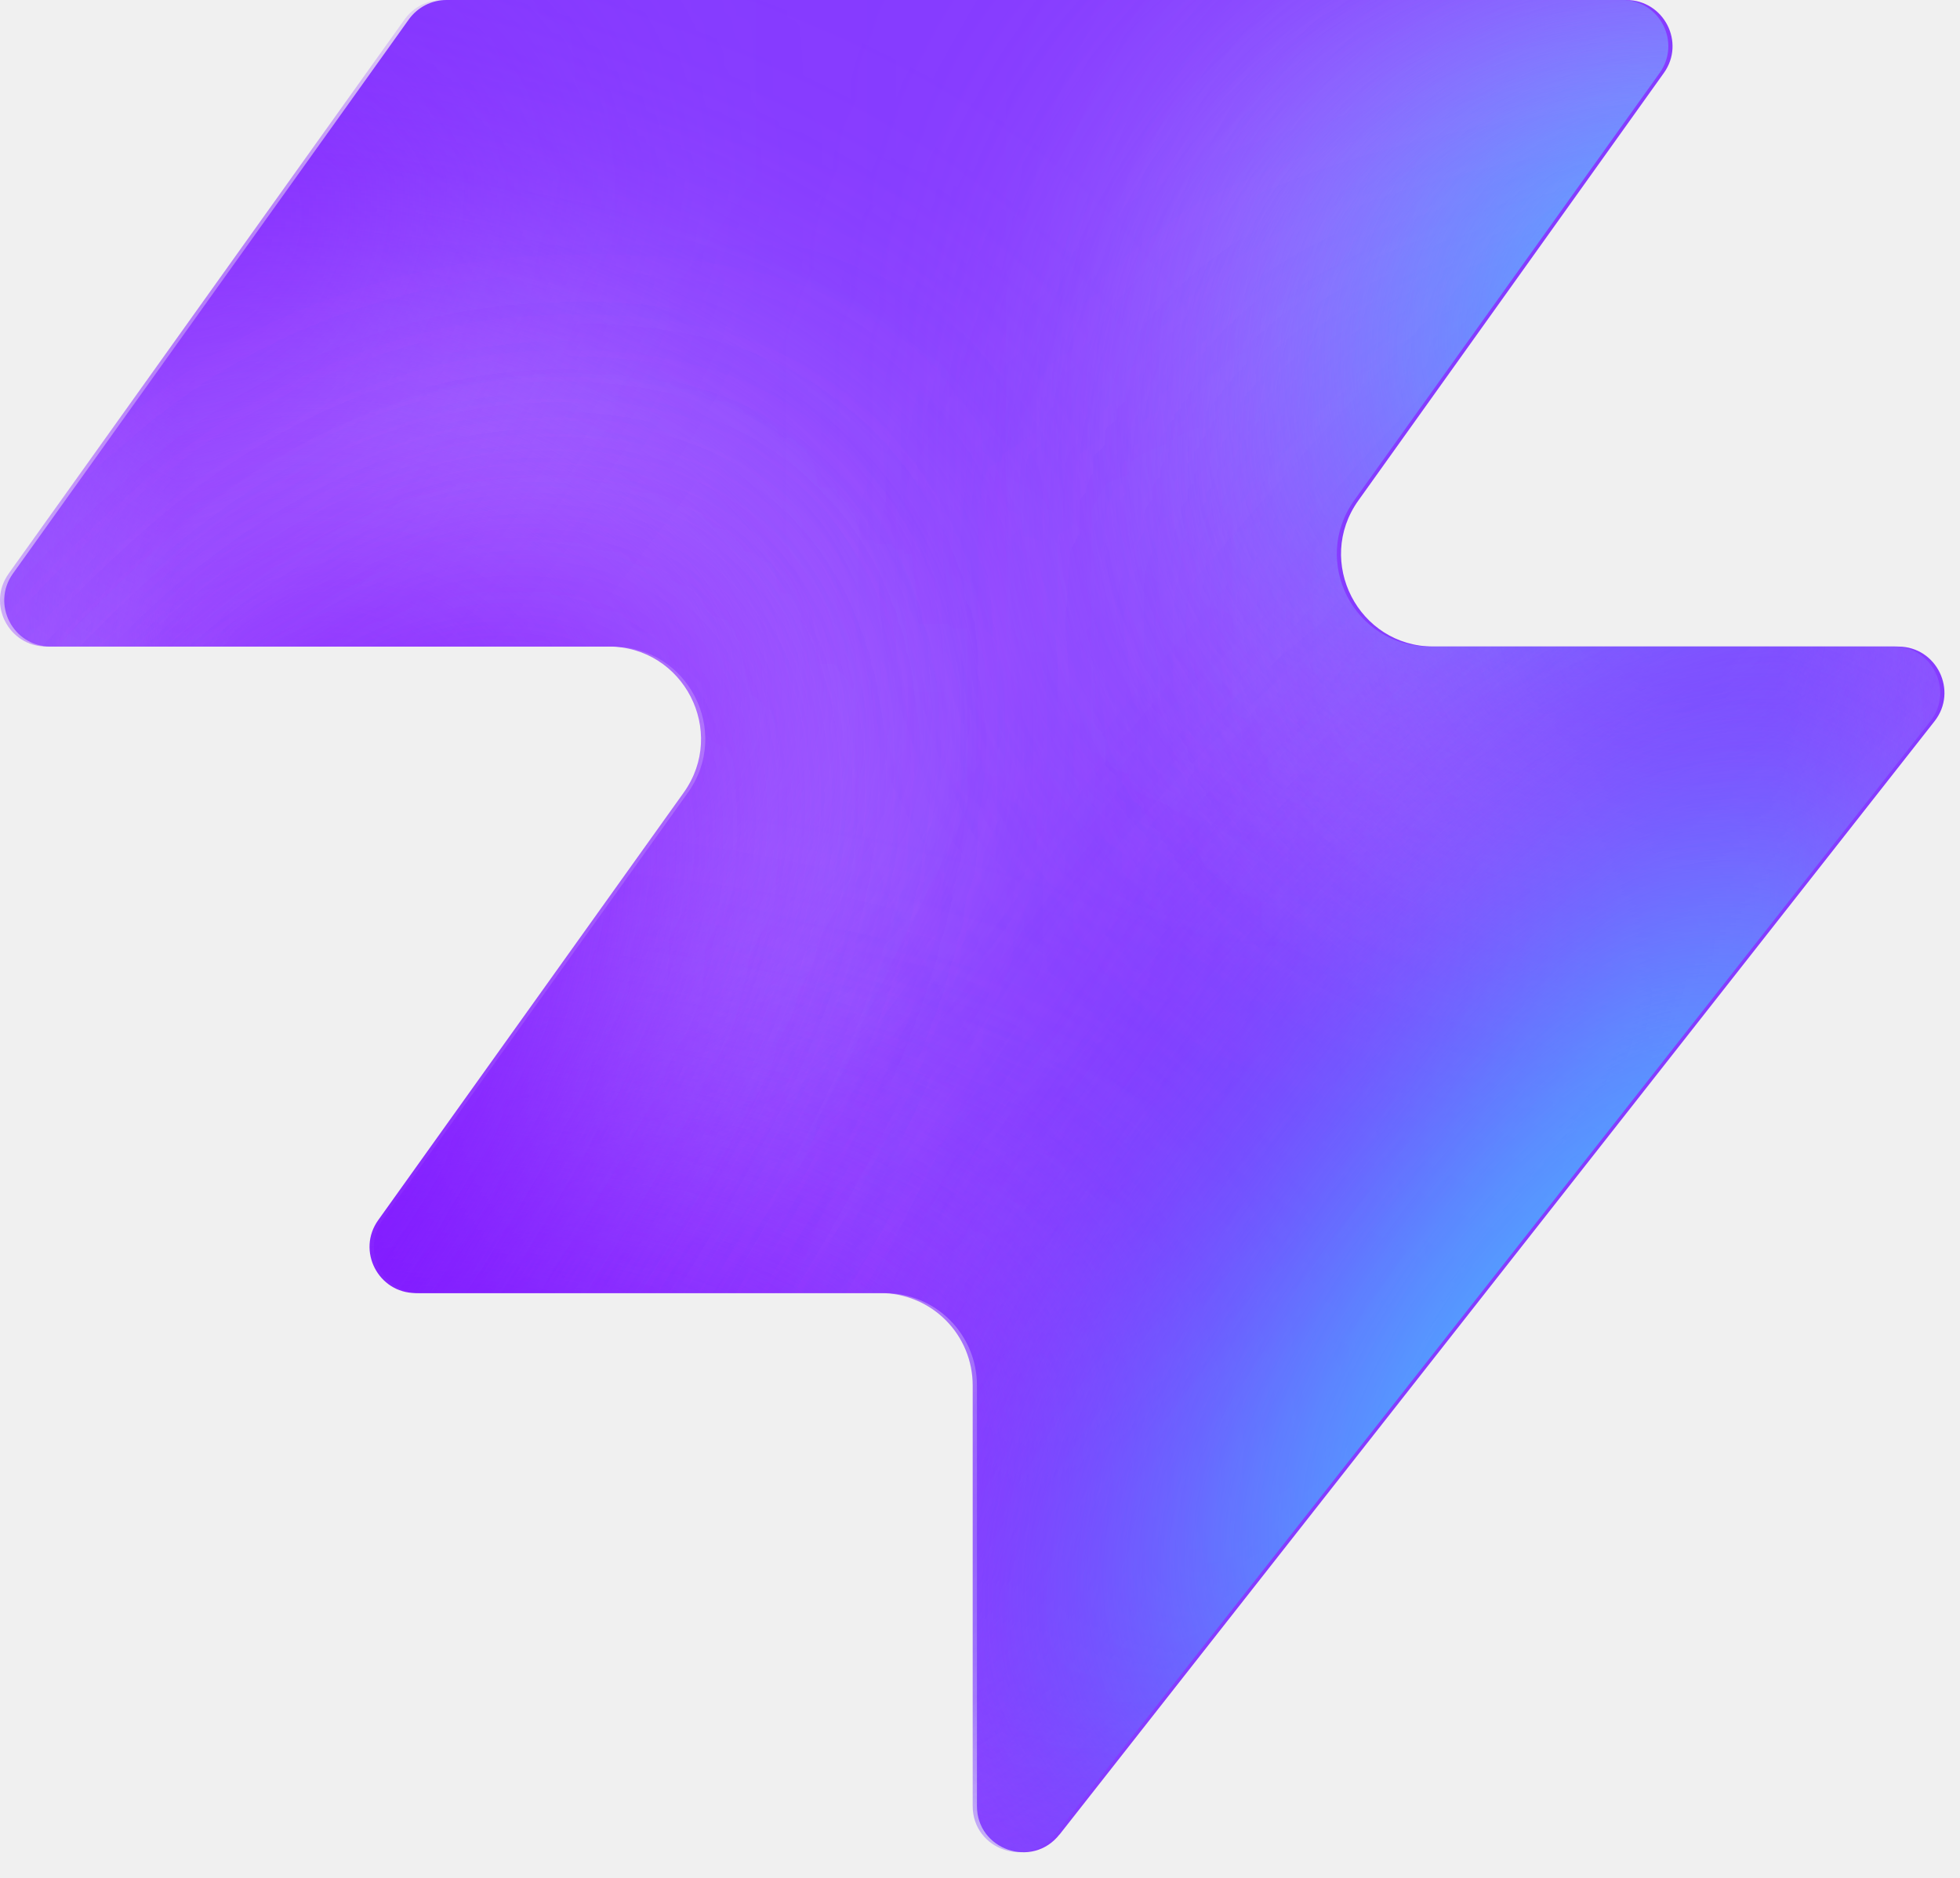
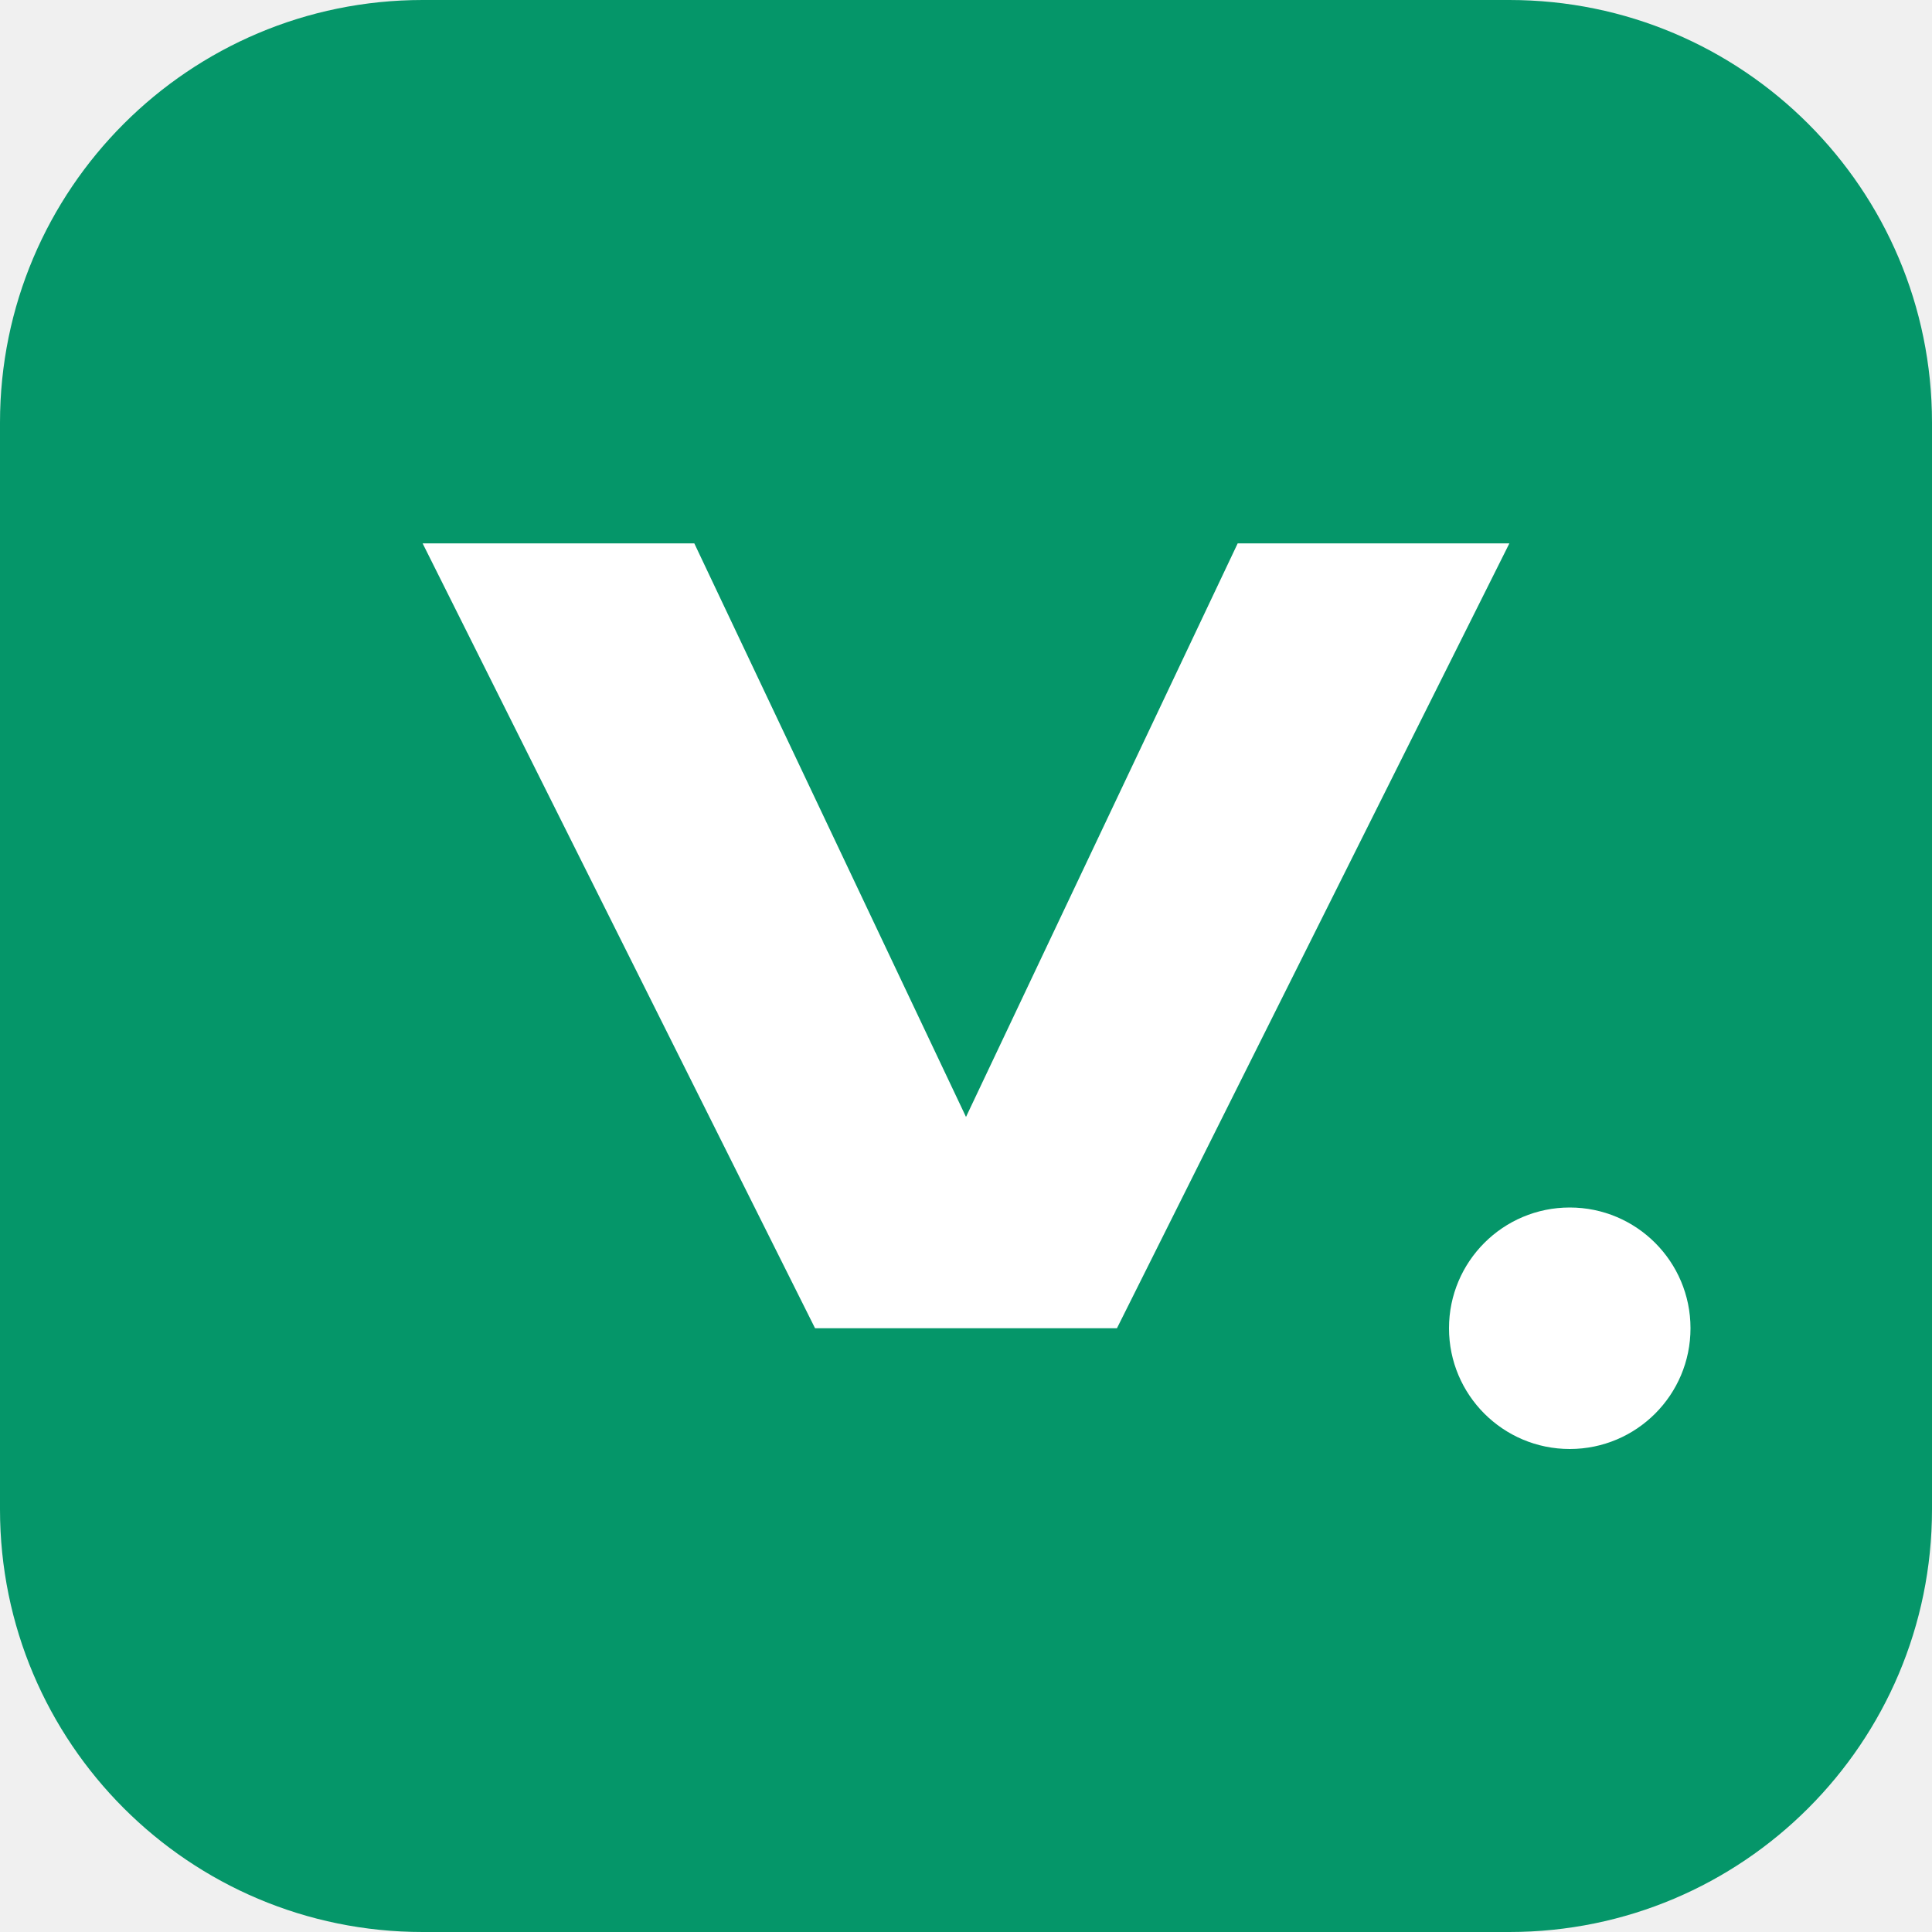
- <svg xmlns="http://www.w3.org/2000/svg" width="48" height="46" fill="none" viewBox="0 0 48 46">
-   <path fill="#863bff" d="M25.946 44.938c-.664.845-2.021.375-2.021-.698V33.937a2.26 2.26 0 0 0-2.262-2.262H10.287c-.92 0-1.456-1.04-.92-1.788l7.48-10.471c1.07-1.497 0-3.578-1.842-3.578H1.237c-.92 0-1.456-1.04-.92-1.788L10.013.474c.214-.297.556-.474.92-.474h28.894c.92 0 1.456 1.04.92 1.788l-7.48 10.471c-1.07 1.498 0 3.579 1.842 3.579h11.377c.943 0 1.473 1.088.89 1.83L25.947 44.94z" style="fill:#863bff;fill:color(display-p3 .525 .23 1);fill-opacity:1" />
-   <mask id="a" width="48" height="46" x="0" y="0" maskUnits="userSpaceOnUse" style="mask-type:alpha">
-     <path fill="#000" d="M25.842 44.938c-.664.844-2.021.375-2.021-.698V33.937a2.26 2.26 0 0 0-2.262-2.262H10.183c-.92 0-1.456-1.04-.92-1.788l7.48-10.471c1.07-1.498 0-3.579-1.842-3.579H1.133c-.92 0-1.456-1.04-.92-1.787L9.91.473c.214-.297.556-.474.92-.474h28.894c.92 0 1.456 1.04.92 1.788l-7.48 10.471c-1.07 1.498 0 3.578 1.842 3.578h11.377c.943 0 1.473 1.088.89 1.832L25.843 44.94z" style="fill:#000;fill-opacity:1" />
-   </mask>
-   <g mask="url(#a)">
-     <g filter="url(#b)">
-       <ellipse cx="5.508" cy="14.704" fill="#ede6ff" rx="5.508" ry="14.704" style="fill:#ede6ff;fill:color(display-p3 .927 .903 1);fill-opacity:1" transform="matrix(.00324 1 1 -.00324 -4.47 31.516)" />
-     </g>
-     <g filter="url(#c)">
-       <ellipse cx="10.399" cy="29.851" fill="#ede6ff" rx="10.399" ry="29.851" style="fill:#ede6ff;fill:color(display-p3 .927 .903 1);fill-opacity:1" transform="matrix(.00324 1 1 -.00324 -39.328 7.883)" />
-     </g>
-     <g filter="url(#d)">
-       <ellipse cx="5.508" cy="30.487" fill="#7e14ff" rx="5.508" ry="30.487" style="fill:#7e14ff;fill:color(display-p3 .492 .077 1);fill-opacity:1" transform="rotate(89.814 -25.913 -14.639)scale(1 -1)" />
-     </g>
-     <g filter="url(#e)">
-       <ellipse cx="5.508" cy="30.599" fill="#7e14ff" rx="5.508" ry="30.599" style="fill:#7e14ff;fill:color(display-p3 .492 .077 1);fill-opacity:1" transform="rotate(89.814 -32.644 -3.334)scale(1 -1)" />
-     </g>
-     <g filter="url(#f)">
-       <ellipse cx="5.508" cy="30.599" fill="#7e14ff" rx="5.508" ry="30.599" style="fill:#7e14ff;fill:color(display-p3 .492 .077 1);fill-opacity:1" transform="matrix(.00324 1 1 -.00324 -34.34 30.47)" />
-     </g>
-     <g filter="url(#g)">
-       <ellipse cx="14.072" cy="22.078" fill="#ede6ff" rx="14.072" ry="22.078" style="fill:#ede6ff;fill:color(display-p3 .927 .903 1);fill-opacity:1" transform="rotate(93.35 24.506 48.493)scale(-1 1)" />
-     </g>
-     <g filter="url(#h)">
-       <ellipse cx="3.47" cy="21.501" fill="#7e14ff" rx="3.47" ry="21.501" style="fill:#7e14ff;fill:color(display-p3 .492 .077 1);fill-opacity:1" transform="rotate(89.009 28.708 47.59)scale(-1 1)" />
-     </g>
-     <g filter="url(#i)">
-       <ellipse cx="3.47" cy="21.501" fill="#7e14ff" rx="3.47" ry="21.501" style="fill:#7e14ff;fill:color(display-p3 .492 .077 1);fill-opacity:1" transform="rotate(89.009 28.708 47.59)scale(-1 1)" />
-     </g>
-     <g filter="url(#j)">
-       <ellipse cx=".387" cy="8.972" fill="#7e14ff" rx="4.407" ry="29.108" style="fill:#7e14ff;fill:color(display-p3 .492 .077 1);fill-opacity:1" transform="rotate(39.51 .387 8.972)" />
-     </g>
-     <g filter="url(#k)">
-       <ellipse cx="47.523" cy="-6.092" fill="#7e14ff" rx="4.407" ry="29.108" style="fill:#7e14ff;fill:color(display-p3 .492 .077 1);fill-opacity:1" transform="rotate(37.892 47.523 -6.092)" />
-     </g>
-     <g filter="url(#l)">
-       <ellipse cx="41.412" cy="6.333" fill="#47bfff" rx="5.971" ry="9.665" style="fill:#47bfff;fill:color(display-p3 .28 .748 1);fill-opacity:1" transform="rotate(37.892 41.412 6.333)" />
-     </g>
-     <g filter="url(#m)">
-       <ellipse cx="-1.879" cy="38.332" fill="#7e14ff" rx="4.407" ry="29.108" style="fill:#7e14ff;fill:color(display-p3 .492 .077 1);fill-opacity:1" transform="rotate(37.892 -1.88 38.332)" />
-     </g>
-     <g filter="url(#n)">
-       <ellipse cx="-1.879" cy="38.332" fill="#7e14ff" rx="4.407" ry="29.108" style="fill:#7e14ff;fill:color(display-p3 .492 .077 1);fill-opacity:1" transform="rotate(37.892 -1.88 38.332)" />
-     </g>
-     <g filter="url(#o)">
-       <ellipse cx="35.651" cy="29.907" fill="#7e14ff" rx="4.407" ry="29.108" style="fill:#7e14ff;fill:color(display-p3 .492 .077 1);fill-opacity:1" transform="rotate(37.892 35.651 29.907)" />
-     </g>
-     <g filter="url(#p)">
-       <ellipse cx="38.418" cy="32.4" fill="#47bfff" rx="5.971" ry="15.297" style="fill:#47bfff;fill:color(display-p3 .28 .748 1);fill-opacity:1" transform="rotate(37.892 38.418 32.4)" />
-     </g>
-   </g>
-   <defs>
-     <filter id="b" width="60.045" height="41.654" x="-19.77" y="16.149" color-interpolation-filters="sRGB" filterUnits="userSpaceOnUse">
-       <feFlood flood-opacity="0" result="BackgroundImageFix" />
-       <feBlend in="SourceGraphic" in2="BackgroundImageFix" result="shape" />
-       <feGaussianBlur result="effect1_foregroundBlur_2002_17158" stdDeviation="7.659" />
-     </filter>
-     <filter id="c" width="90.34" height="51.437" x="-54.613" y="-7.533" color-interpolation-filters="sRGB" filterUnits="userSpaceOnUse">
-       <feFlood flood-opacity="0" result="BackgroundImageFix" />
-       <feBlend in="SourceGraphic" in2="BackgroundImageFix" result="shape" />
-       <feGaussianBlur result="effect1_foregroundBlur_2002_17158" stdDeviation="7.659" />
-     </filter>
-     <filter id="d" width="79.355" height="29.4" x="-49.64" y="2.03" color-interpolation-filters="sRGB" filterUnits="userSpaceOnUse">
-       <feFlood flood-opacity="0" result="BackgroundImageFix" />
-       <feBlend in="SourceGraphic" in2="BackgroundImageFix" result="shape" />
-       <feGaussianBlur result="effect1_foregroundBlur_2002_17158" stdDeviation="4.596" />
-     </filter>
-     <filter id="e" width="79.579" height="29.4" x="-45.045" y="20.029" color-interpolation-filters="sRGB" filterUnits="userSpaceOnUse">
-       <feFlood flood-opacity="0" result="BackgroundImageFix" />
-       <feBlend in="SourceGraphic" in2="BackgroundImageFix" result="shape" />
-       <feGaussianBlur result="effect1_foregroundBlur_2002_17158" stdDeviation="4.596" />
-     </filter>
-     <filter id="f" width="79.579" height="29.4" x="-43.513" y="21.178" color-interpolation-filters="sRGB" filterUnits="userSpaceOnUse">
-       <feFlood flood-opacity="0" result="BackgroundImageFix" />
-       <feBlend in="SourceGraphic" in2="BackgroundImageFix" result="shape" />
-       <feGaussianBlur result="effect1_foregroundBlur_2002_17158" stdDeviation="4.596" />
-     </filter>
-     <filter id="g" width="74.749" height="58.852" x="15.756" y="-17.901" color-interpolation-filters="sRGB" filterUnits="userSpaceOnUse">
-       <feFlood flood-opacity="0" result="BackgroundImageFix" />
-       <feBlend in="SourceGraphic" in2="BackgroundImageFix" result="shape" />
-       <feGaussianBlur result="effect1_foregroundBlur_2002_17158" stdDeviation="7.659" />
-     </filter>
-     <filter id="h" width="61.377" height="25.362" x="23.548" y="2.284" color-interpolation-filters="sRGB" filterUnits="userSpaceOnUse">
-       <feFlood flood-opacity="0" result="BackgroundImageFix" />
-       <feBlend in="SourceGraphic" in2="BackgroundImageFix" result="shape" />
-       <feGaussianBlur result="effect1_foregroundBlur_2002_17158" stdDeviation="4.596" />
-     </filter>
-     <filter id="i" width="61.377" height="25.362" x="23.548" y="2.284" color-interpolation-filters="sRGB" filterUnits="userSpaceOnUse">
-       <feFlood flood-opacity="0" result="BackgroundImageFix" />
-       <feBlend in="SourceGraphic" in2="BackgroundImageFix" result="shape" />
-       <feGaussianBlur result="effect1_foregroundBlur_2002_17158" stdDeviation="4.596" />
-     </filter>
-     <filter id="j" width="56.045" height="63.649" x="-27.636" y="-22.853" color-interpolation-filters="sRGB" filterUnits="userSpaceOnUse">
-       <feFlood flood-opacity="0" result="BackgroundImageFix" />
-       <feBlend in="SourceGraphic" in2="BackgroundImageFix" result="shape" />
-       <feGaussianBlur result="effect1_foregroundBlur_2002_17158" stdDeviation="4.596" />
-     </filter>
-     <filter id="k" width="54.814" height="64.646" x="20.116" y="-38.415" color-interpolation-filters="sRGB" filterUnits="userSpaceOnUse">
-       <feFlood flood-opacity="0" result="BackgroundImageFix" />
-       <feBlend in="SourceGraphic" in2="BackgroundImageFix" result="shape" />
-       <feGaussianBlur result="effect1_foregroundBlur_2002_17158" stdDeviation="4.596" />
-     </filter>
-     <filter id="l" width="33.541" height="35.313" x="24.641" y="-11.323" color-interpolation-filters="sRGB" filterUnits="userSpaceOnUse">
-       <feFlood flood-opacity="0" result="BackgroundImageFix" />
-       <feBlend in="SourceGraphic" in2="BackgroundImageFix" result="shape" />
-       <feGaussianBlur result="effect1_foregroundBlur_2002_17158" stdDeviation="4.596" />
-     </filter>
-     <filter id="m" width="54.814" height="64.646" x="-29.286" y="6.009" color-interpolation-filters="sRGB" filterUnits="userSpaceOnUse">
-       <feFlood flood-opacity="0" result="BackgroundImageFix" />
-       <feBlend in="SourceGraphic" in2="BackgroundImageFix" result="shape" />
-       <feGaussianBlur result="effect1_foregroundBlur_2002_17158" stdDeviation="4.596" />
-     </filter>
-     <filter id="n" width="54.814" height="64.646" x="-29.286" y="6.009" color-interpolation-filters="sRGB" filterUnits="userSpaceOnUse">
-       <feFlood flood-opacity="0" result="BackgroundImageFix" />
-       <feBlend in="SourceGraphic" in2="BackgroundImageFix" result="shape" />
-       <feGaussianBlur result="effect1_foregroundBlur_2002_17158" stdDeviation="4.596" />
-     </filter>
-     <filter id="o" width="54.814" height="64.646" x="8.244" y="-2.416" color-interpolation-filters="sRGB" filterUnits="userSpaceOnUse">
-       <feFlood flood-opacity="0" result="BackgroundImageFix" />
-       <feBlend in="SourceGraphic" in2="BackgroundImageFix" result="shape" />
-       <feGaussianBlur result="effect1_foregroundBlur_2002_17158" stdDeviation="4.596" />
-     </filter>
-     <filter id="p" width="39.409" height="43.623" x="18.713" y="10.588" color-interpolation-filters="sRGB" filterUnits="userSpaceOnUse">
-       <feFlood flood-opacity="0" result="BackgroundImageFix" />
-       <feBlend in="SourceGraphic" in2="BackgroundImageFix" result="shape" />
-       <feGaussianBlur result="effect1_foregroundBlur_2002_17158" stdDeviation="4.596" />
-     </filter>
-   </defs>
+ <svg xmlns="http://www.w3.org/2000/svg" viewBox="0 0 32 32" width="32" height="32">
+   <rect width="32" height="32" rx="7" fill="#059669" />
+   <path d="M7 9 L13.5 22 L18.5 22 L25 9 L20.5 9 L16 18.5 L11.5 9 Z" fill="#ffffff" />
+   <circle cx="26" cy="22" r="2" fill="#ffffff" />
</svg>
